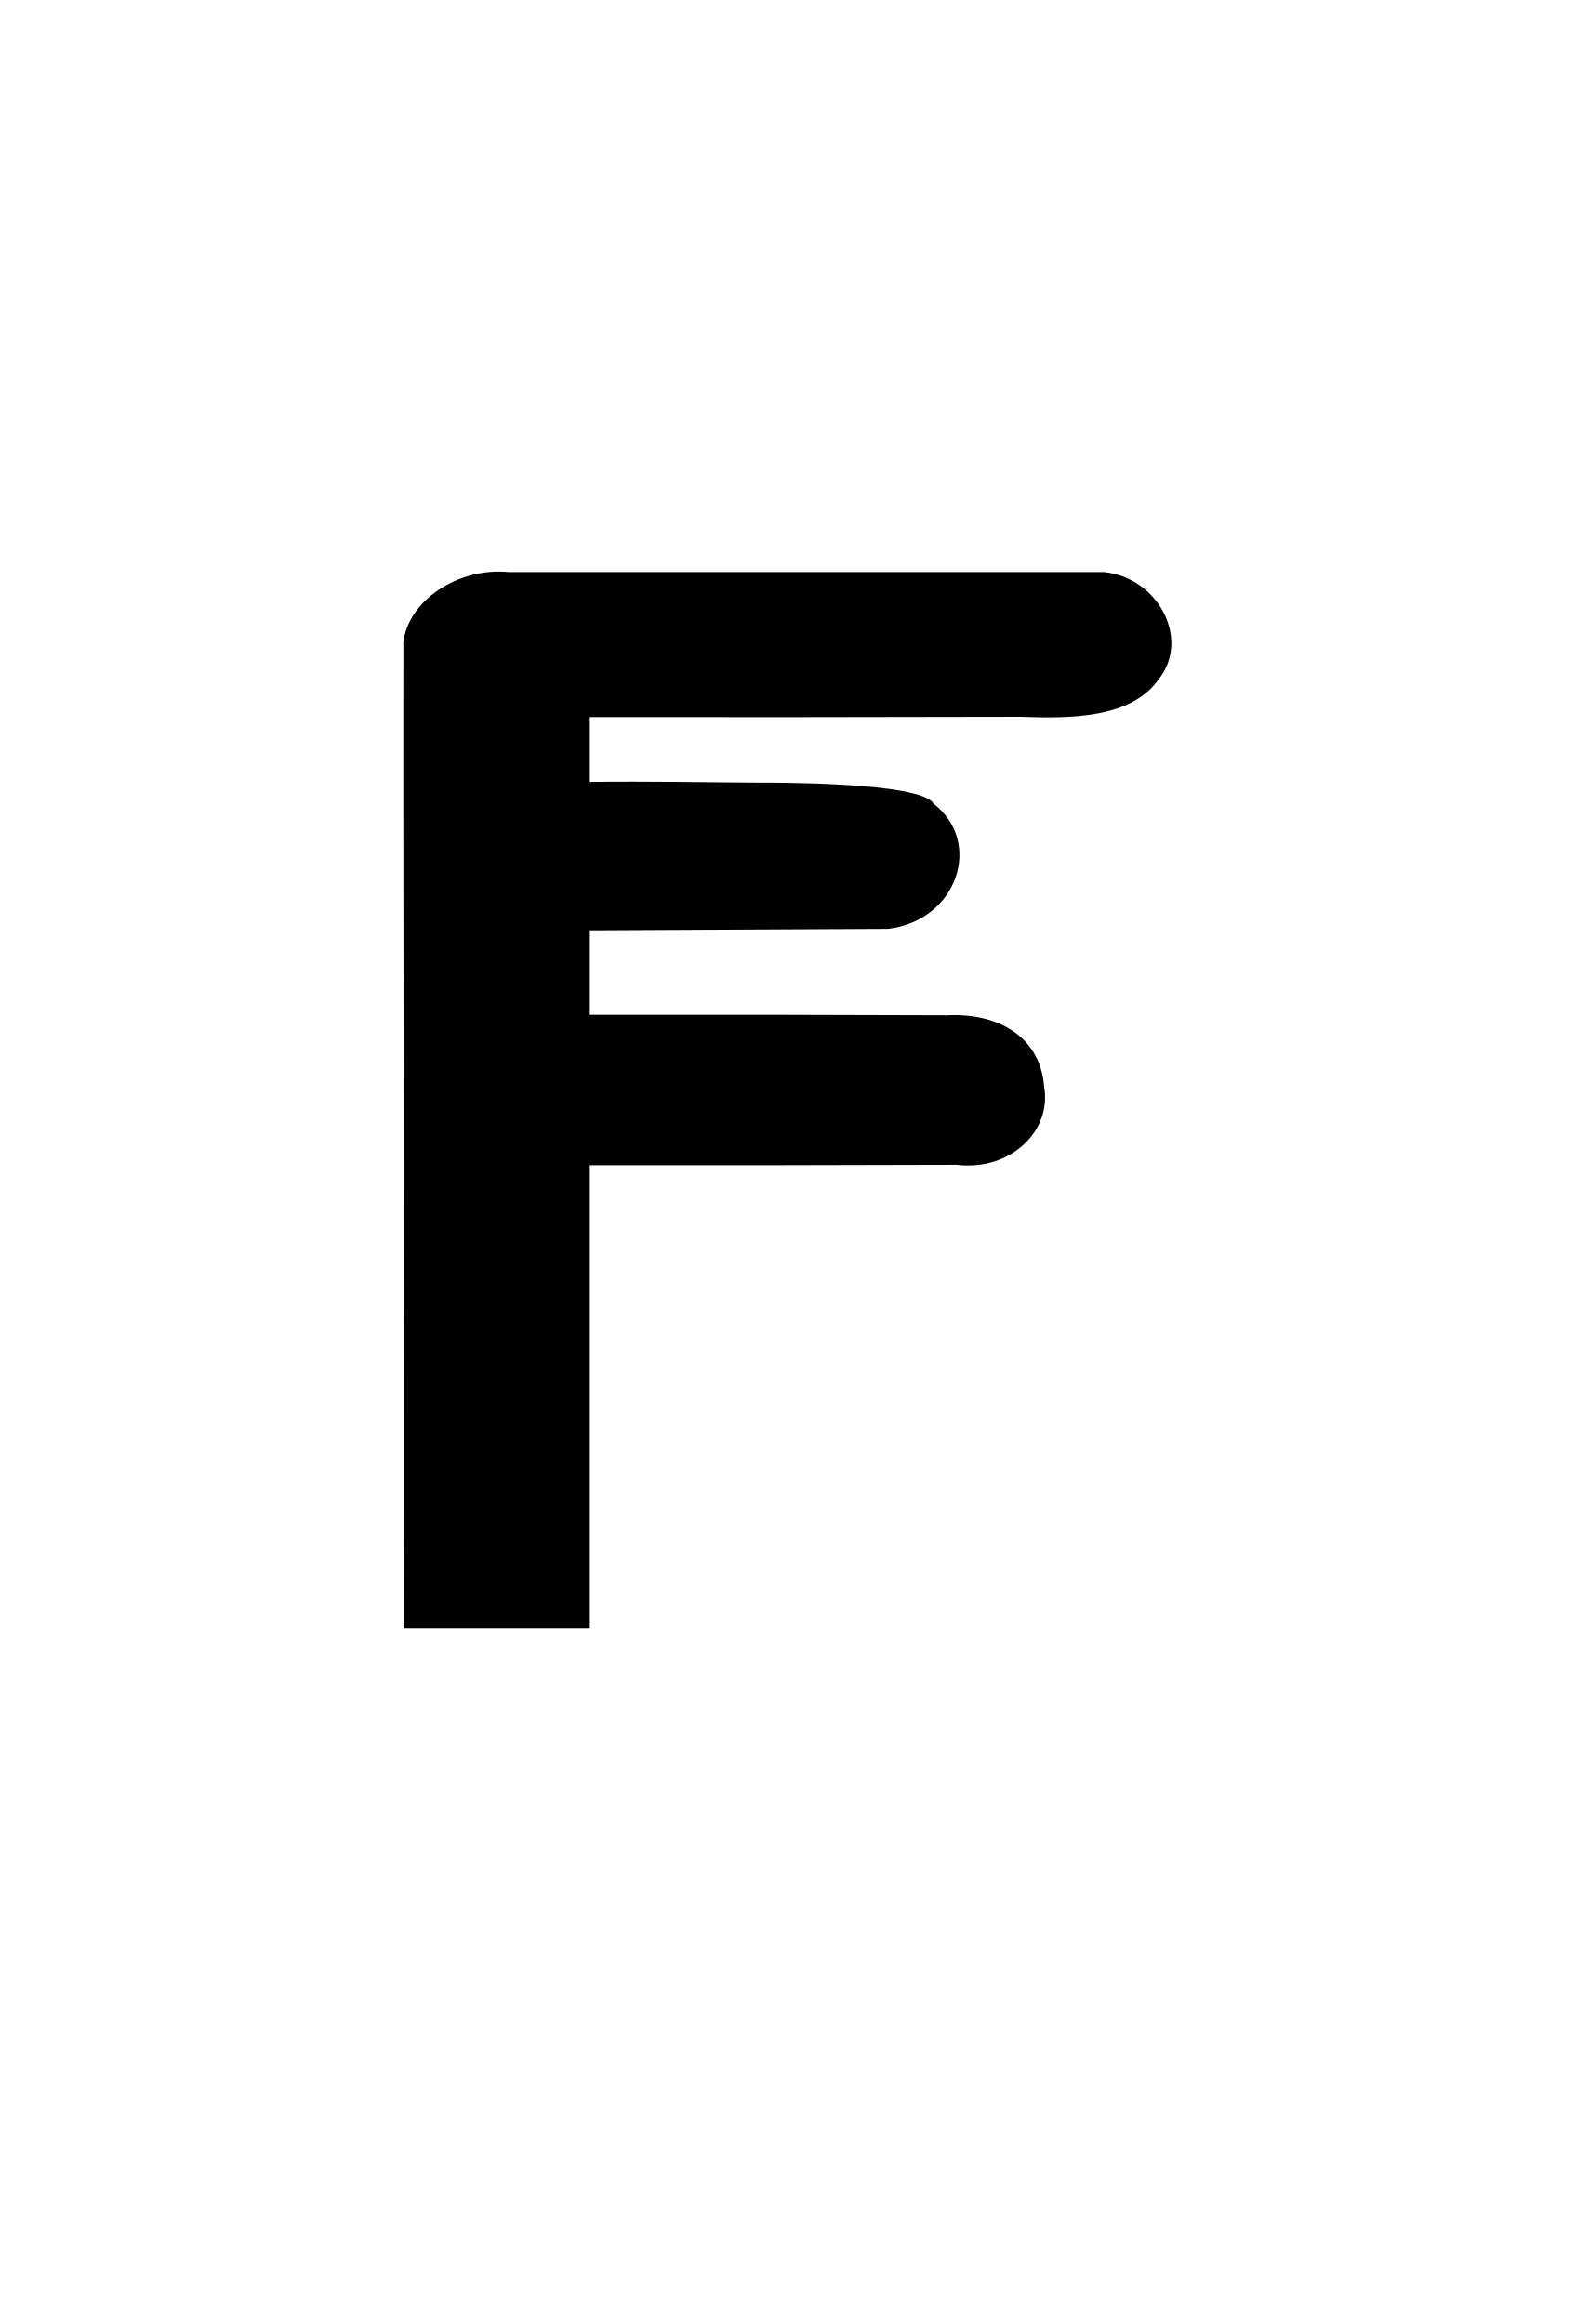
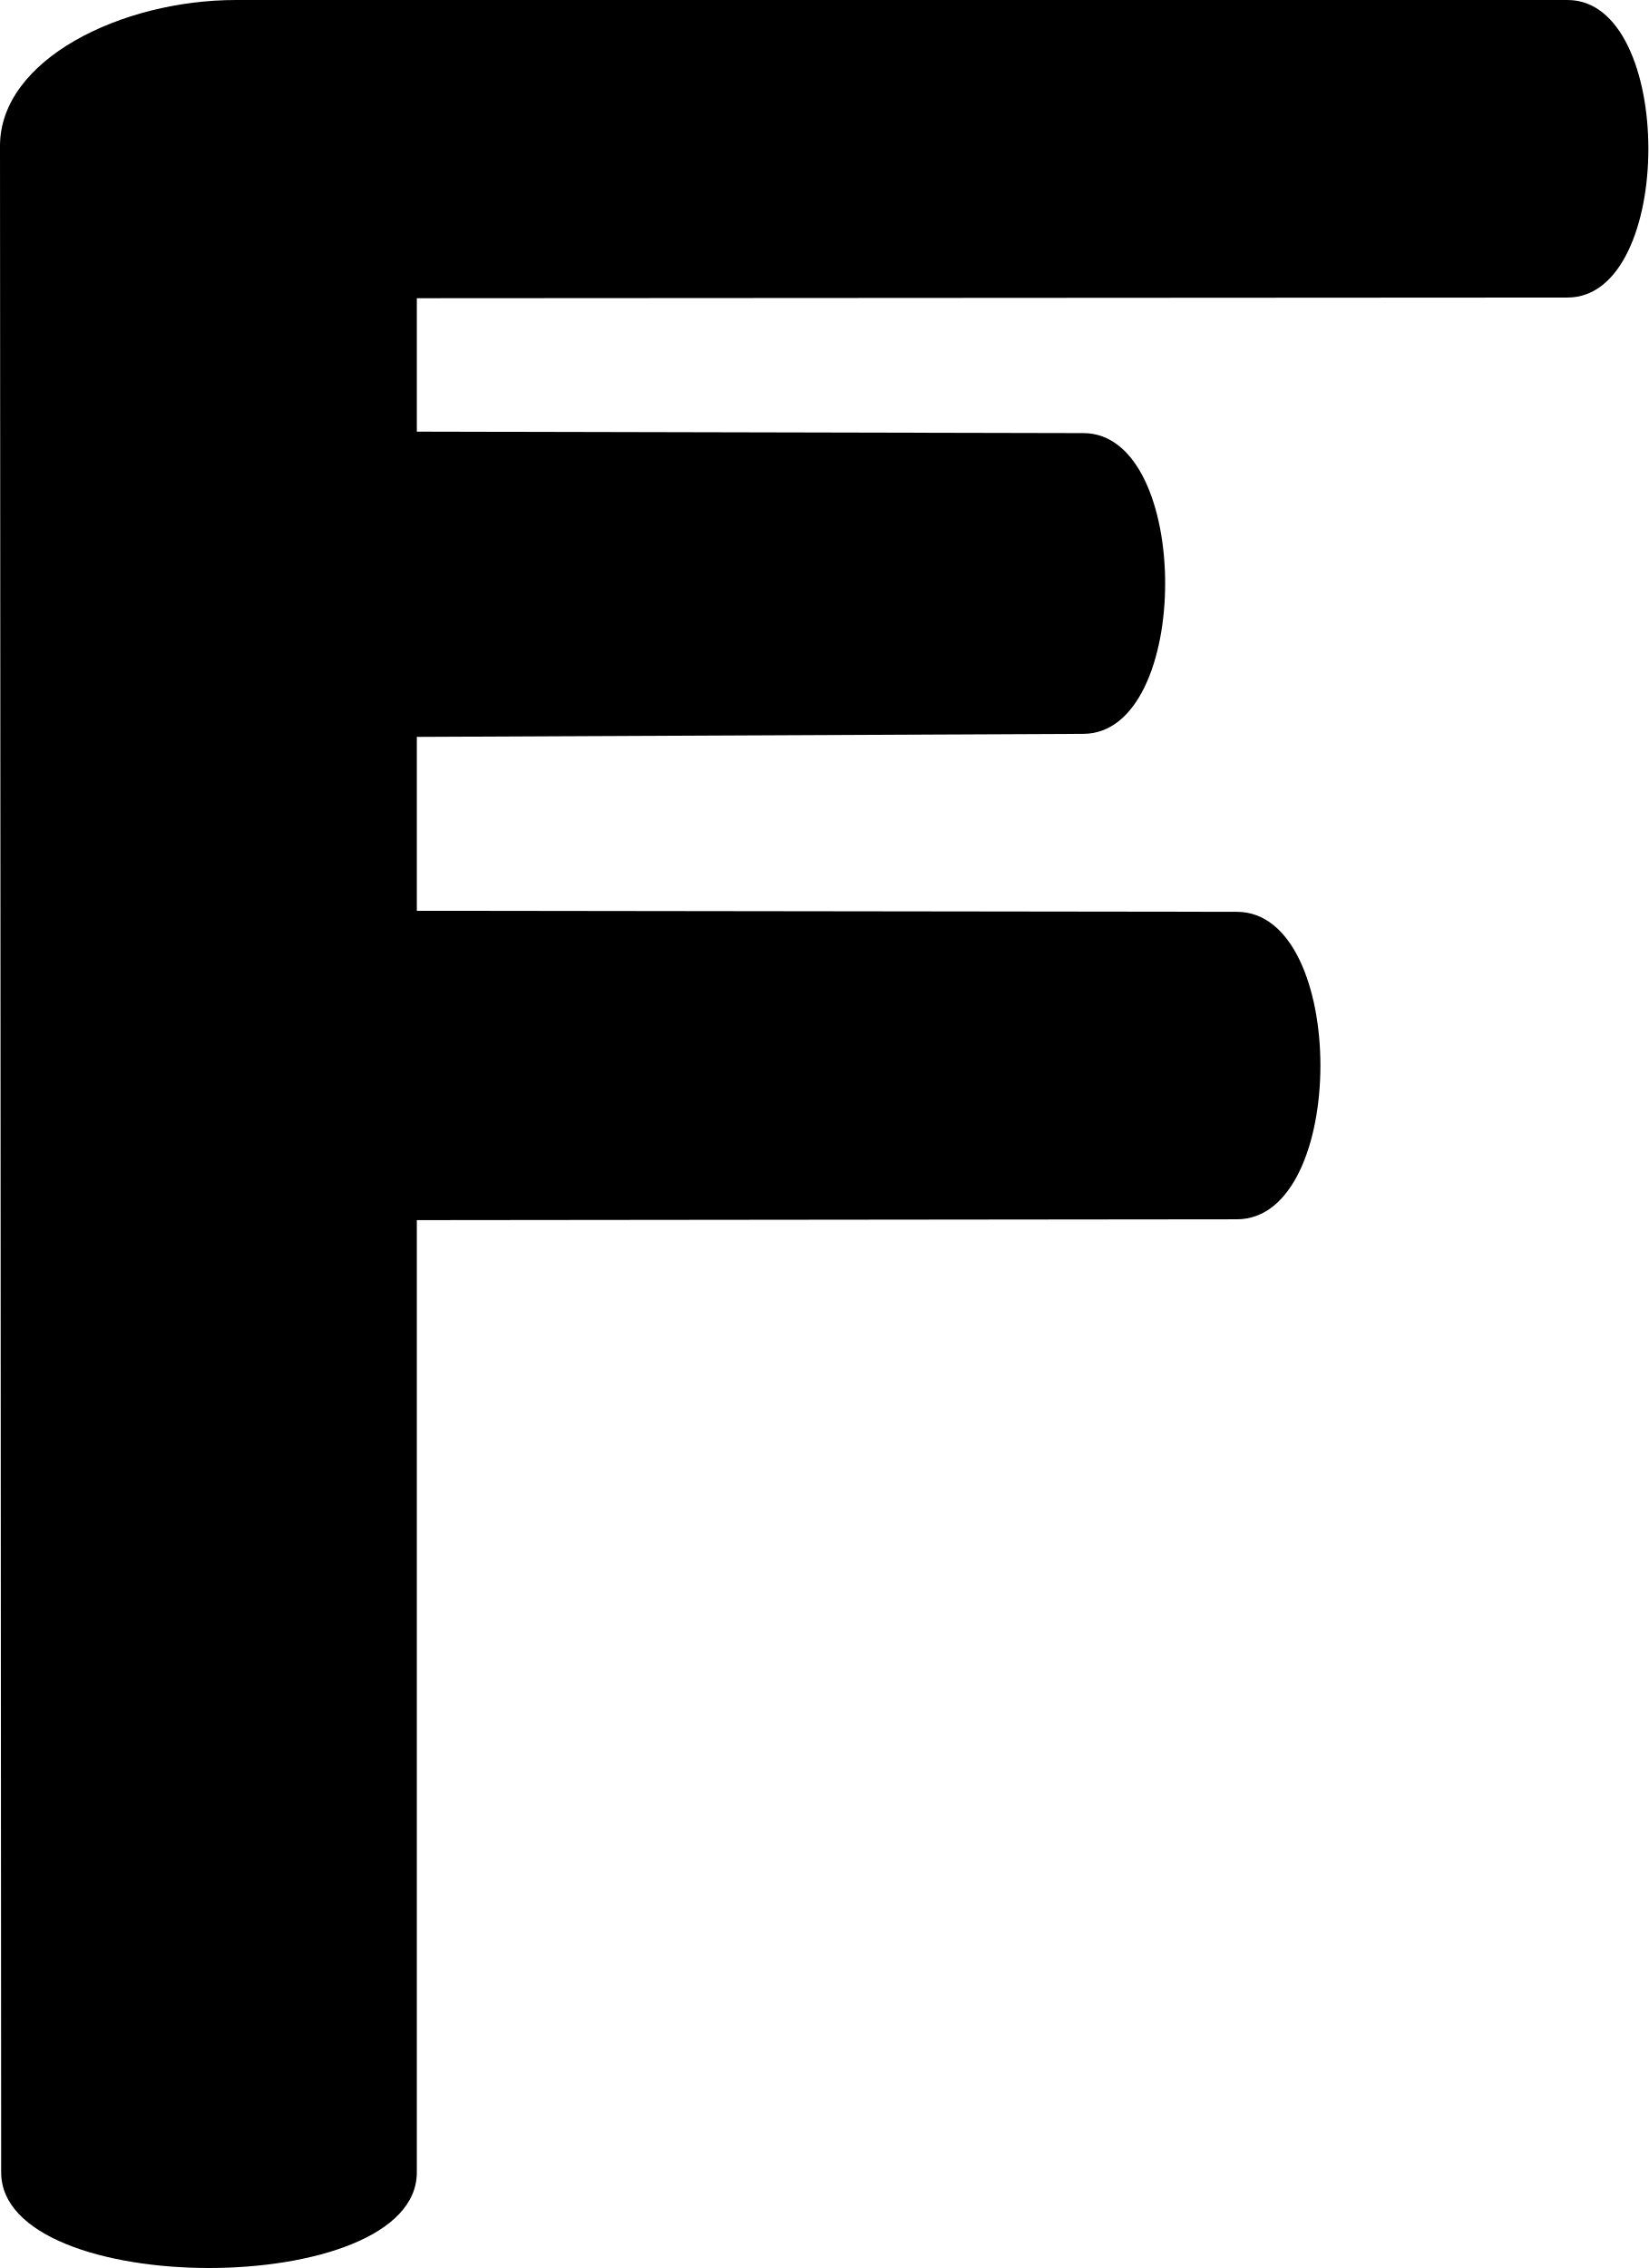
- <svg xmlns="http://www.w3.org/2000/svg" version="1.1" width="820px" height="1210px" style="shape-rendering:geometricPrecision; text-rendering:geometricPrecision; image-rendering:optimizeQuality; fill-rule:evenodd; clip-rule:evenodd" id="svg580">
+ <svg xmlns="http://www.w3.org/2000/svg" version="1.1" width="400" height="550.267" style="clip-rule:evenodd;fill-rule:evenodd;image-rendering:optimizeQuality;shape-rendering:geometricPrecision;text-rendering:geometricPrecision" id="svg580">
  <defs id="defs584" />
-   <g id="g578" transform="matrix(0.6285444,0,0,0.5116278,145.8159,228.799)">
-     <path style="opacity:1" fill="#000000" d="m 256.5,1209.5 h -154 C 103.222,875.409 101.715,541.237 102.068,207.198 105.378,164.572 147.296,129.722 189.5,135 h 493 c 44.889,5.715 71.299,68.207 45.354,108.628 -22.745,40.534 -73.786,40.337 -114.354,38.543 -119,0.365 -238,0.474 -357,0.328 v 66 c 47.927,-0.835 95.042,0.412 143.155,0.723 0,0 131.684,-1.241 141.39,21.322 41.373,38.884 20.103,118.904 -37.569,127.432 L 256.5,499.478 V 585.5 c 98.667,-0.167 197.334,0 296,0.5 45.779,-2.613 77.438,25.315 80.182,72.495 6.711,45.196 -27.925,86.242 -72.432,79.595 C 459.001,738.52 357.75,738.657 256.5,738.5 Z" id="path576" />
+   <g id="g578" transform="matrix(0.6285444,0,0,0.5116278,-64.15434,-69.06996)">
+     <path style="opacity:1;stroke-width:1" fill="#000000" d="m 262.996,1165.176 c 0,60.463 -160.449,60.463 -160.478,0 l -0.45,-960.956 c -0.019,-41.053 46.903,-69.219 91.11,-69.219 h 514.073 c 41.612,0 41.612,141.071 0,141.1 l -444.255,0.315 v 63.277 l 257.365,0.693 c 42.059,0.113 42.059,142.383 0,142.618 l -257.365,1.439 v 82.473 l 316.596,0.479 c 43.002,0.065 43.002,145.763 0,145.816 l -316.596,0.393 z" id="path576" />
  </g>
</svg>
